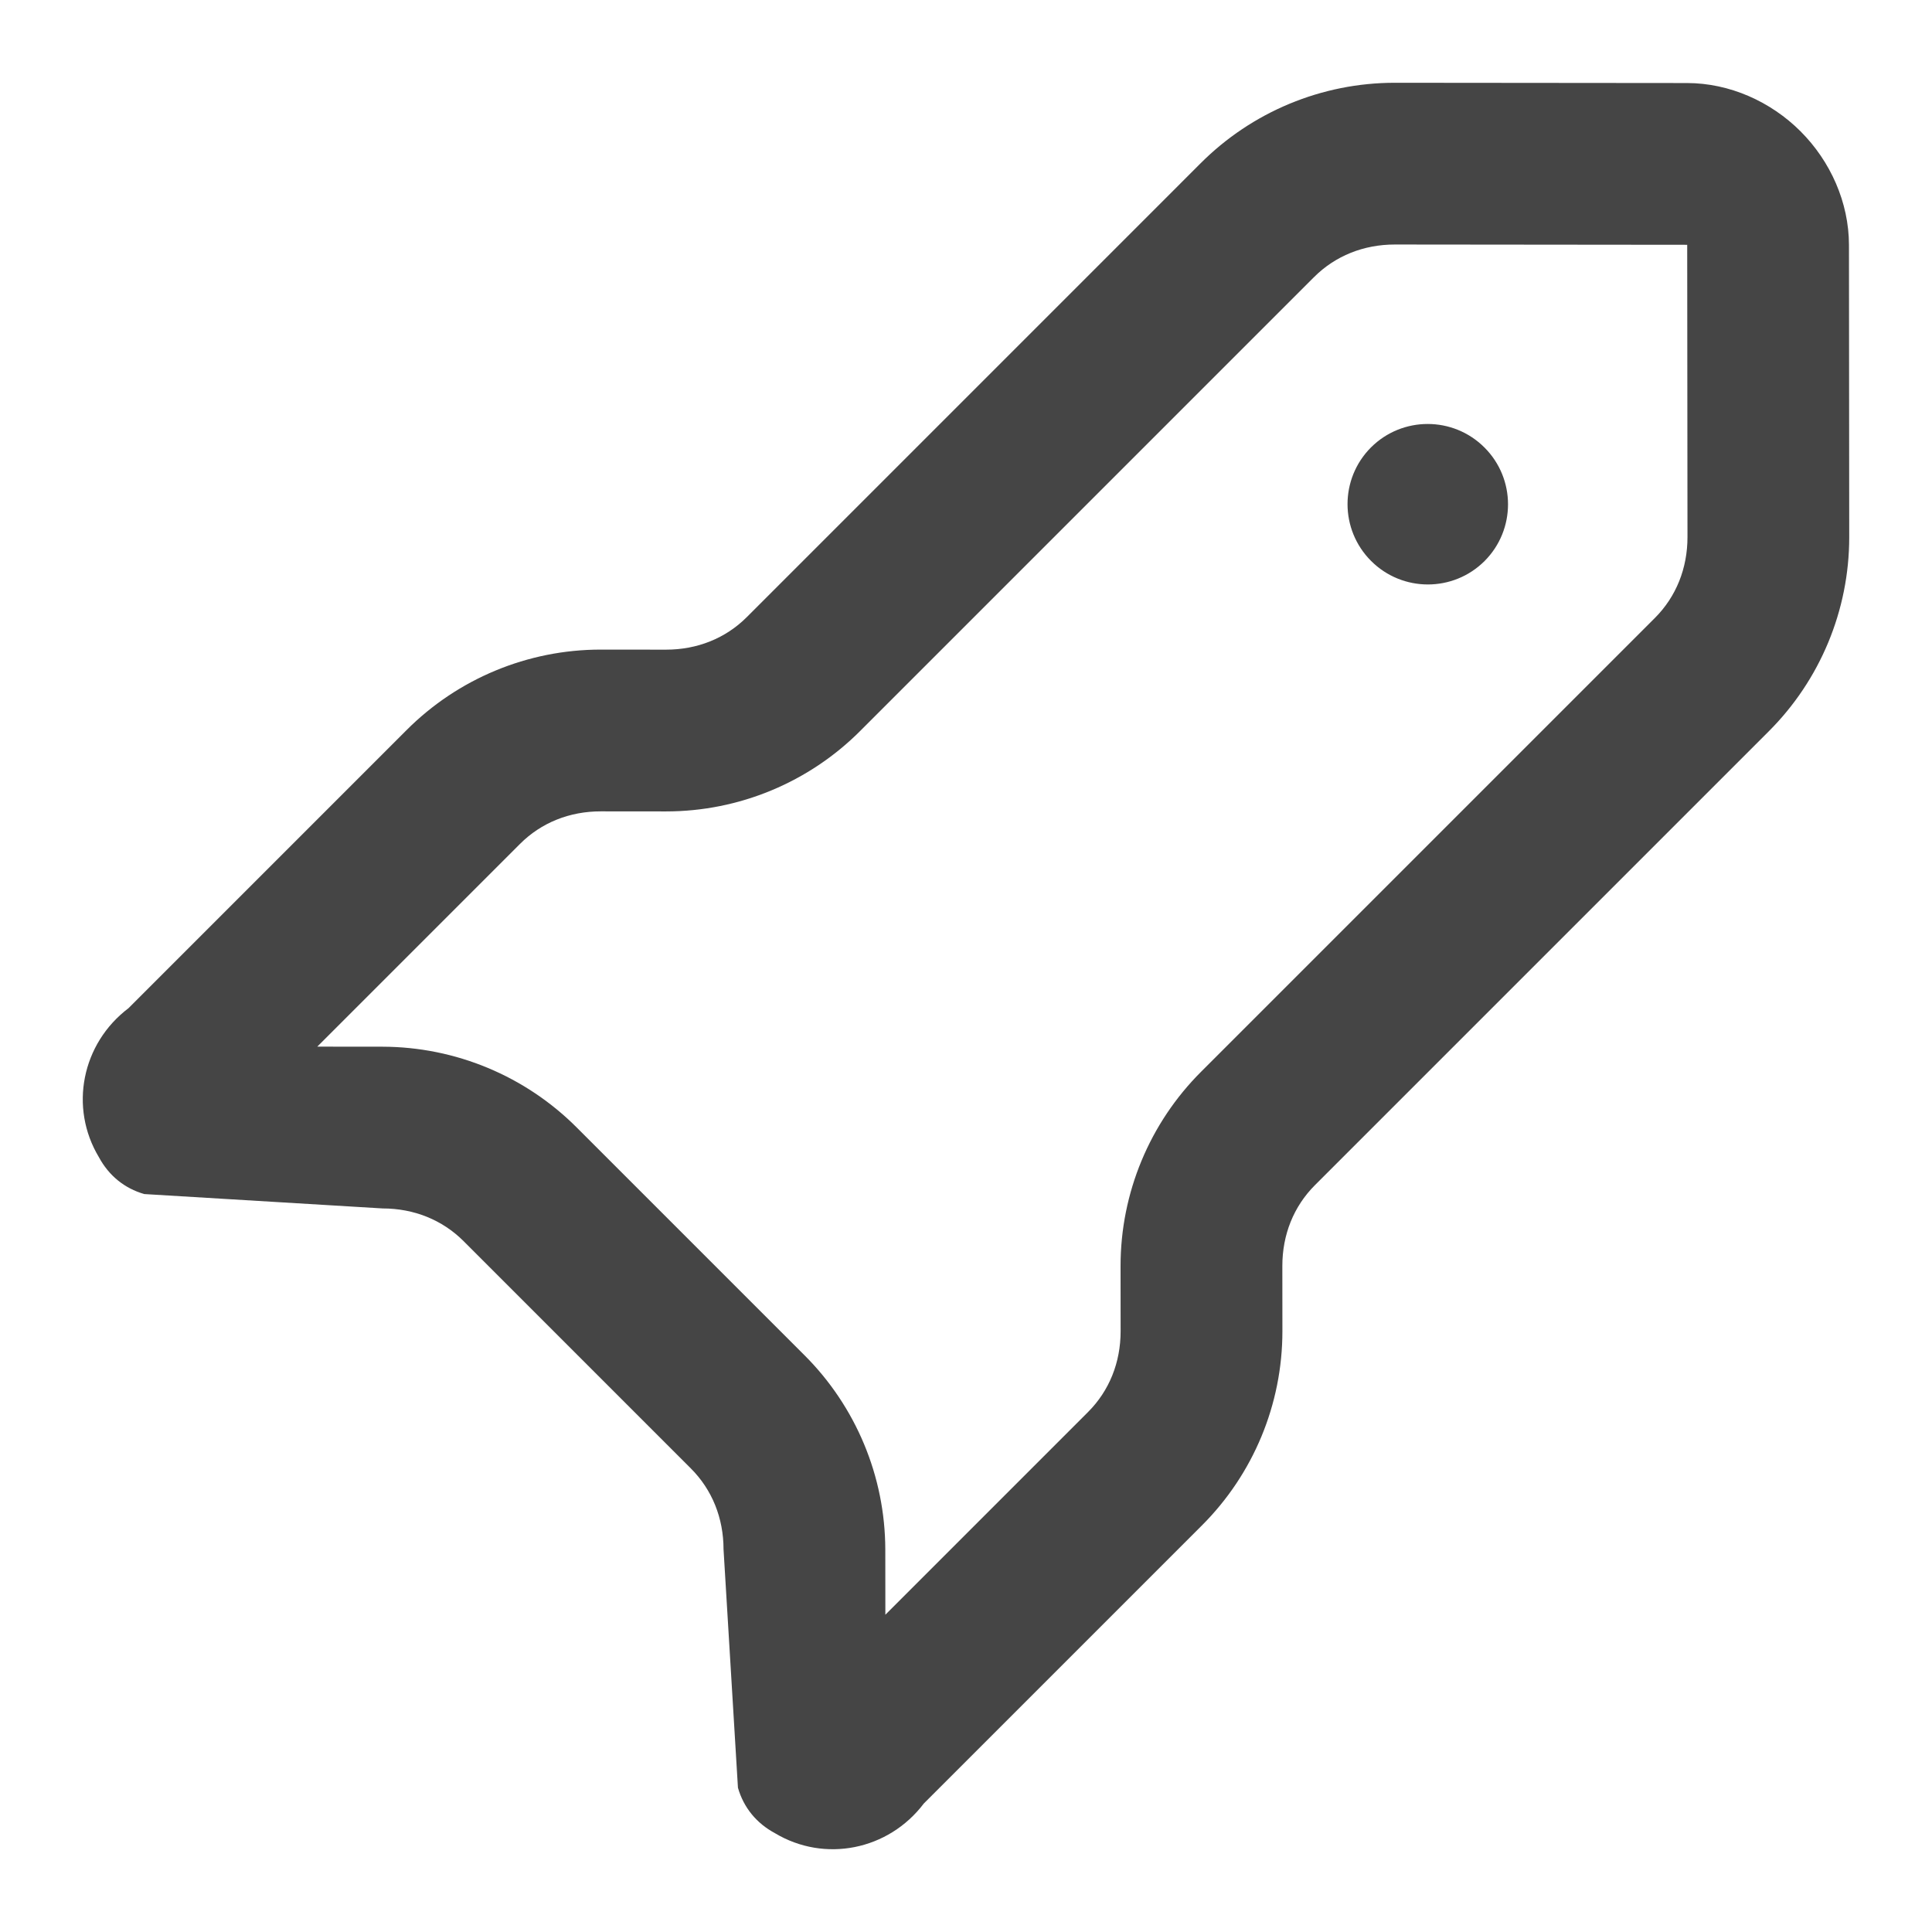
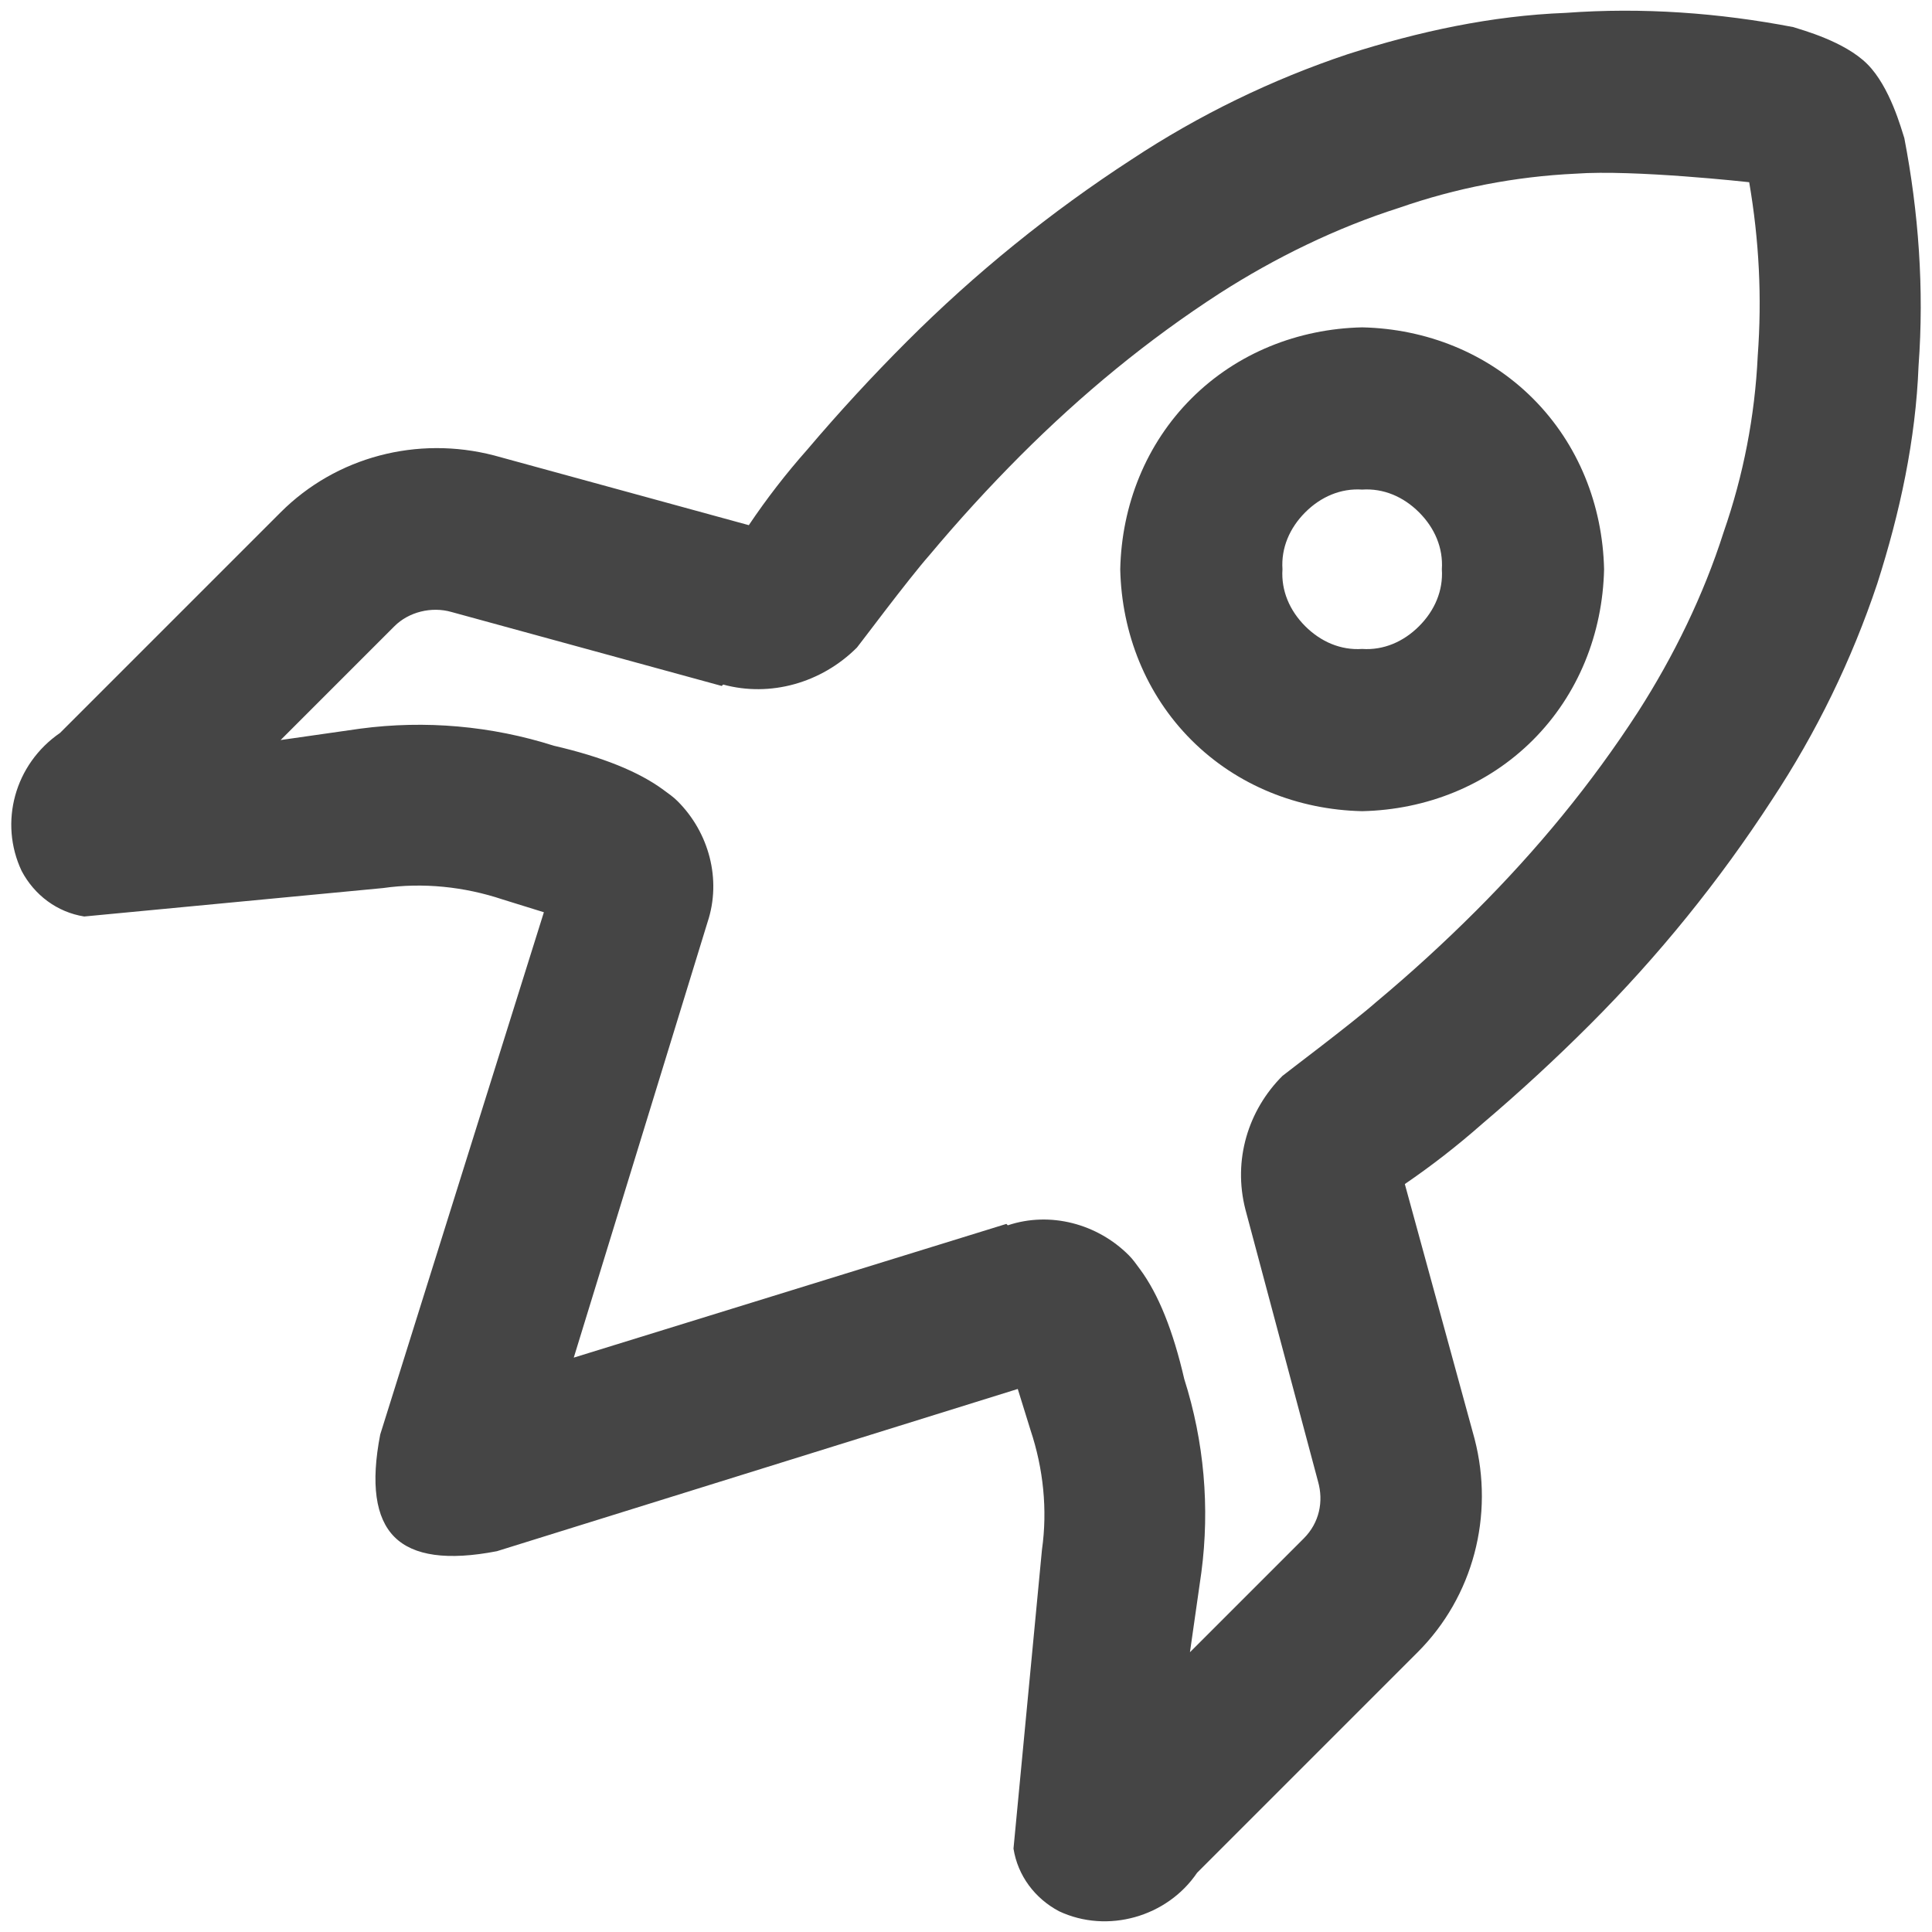
- <svg xmlns="http://www.w3.org/2000/svg" width="96" height="96">
-   <path d="M6.386 50.095l13.806-13.807a13.634 13.634 0 0 1 9.656-4.01l3.243.003c1.55.002 2.96-.56 4.017-1.617l22.54-22.541a13.634 13.634 0 0 1 9.656-4.01l14.525.013c2.115.002 4.16.92 5.642 2.403 1.482 1.482 2.4 3.527 2.403 5.642l.013 14.525a13.634 13.634 0 0 1-4.01 9.655l-22.54 22.54c-1.057 1.057-1.62 2.467-1.618 4.018l.003 3.243a13.634 13.634 0 0 1-4.01 9.656L45.905 89.614c-1.76 2.325-4.932 2.957-7.401 1.474-.917-.494-1.553-1.27-1.836-2.258l-.716-11.845c-.001-1.552-.566-2.962-1.625-4.02L23.036 61.672c-1.059-1.059-2.47-1.624-4.02-1.625L7.17 59.332c-.987-.283-1.764-.919-2.258-1.836-1.483-2.469-.851-5.641 1.474-7.401zm9.379 1.912l10.073-10.073c1.056-1.057 2.466-1.62 4.017-1.618l3.243.003a13.634 13.634 0 0 0 9.656-4.01l22.54-22.54c1.057-1.057 2.467-1.62 4.018-1.619l14.524.014.014 14.524c0 1.551-.562 2.96-1.618 4.017L59.69 53.246a13.634 13.634 0 0 0-4.01 9.656l.003 3.243c.001 1.551-.561 2.96-1.618 4.017L43.993 80.235l-.003-3.243a13.685 13.685 0 0 0-4.028-9.663L28.671 56.038a13.685 13.685 0 0 0-9.663-4.028l-3.243-.003zm52.358-29.775a3.99 3.99 0 0 1 5.64.005 3.99 3.99 0 0 1 .005 5.64 3.99 3.99 0 0 1-5.64-.005 3.99 3.99 0 0 1-.005-5.64z" fill-rule="evenodd" fill="#454545" />
+ <svg xmlns="http://www.w3.org/2000/svg" style="isolation:isolate" width="96" height="96">
+   <path d="M37.208 26.096a35.492 35.492 0 0 1 2.899-3.748 89.08 89.08 0 0 1 4.95-5.374 68.76 68.76 0 0 1 11.172-9.051A45.858 45.858 0 0 1 66.977 2.69C70.512 1.56 74.118.781 77.795.64c3.819-.283 7.637 0 11.314.707.424.141 2.543.704 3.677 1.838 1.135 1.135 1.697 3.253 1.839 3.677.707 3.677.99 7.496.707 11.314-.142 3.677-.92 7.283-2.05 10.819a45.858 45.858 0 0 1-5.234 10.748 68.76 68.76 0 0 1-9.05 11.172 89.08 89.08 0 0 1-5.374 4.95 39.34 39.34 0 0 1-3.819 2.97l3.465 12.657c.99 3.818-.07 7.849-2.828 10.606l-10.96 10.96c-1.486 2.193-4.455 3.041-6.86 1.91-1.202-.637-2.05-1.768-2.262-3.111l1.414-14.85c.283-1.98.07-4.03-.566-5.94l-.636-2.05-25.88 8.061q-3.673.711-5.091-.707-1.419-1.419-.708-5.091l8.132-25.951-2.05-.636c-1.91-.637-3.96-.849-5.94-.566L4.185 45.54c-1.343-.212-2.474-1.06-3.11-2.263-1.132-2.404-.354-5.303 1.909-6.859l10.96-10.96c2.757-2.758 6.788-3.818 10.606-2.828l12.658 3.465zM86.917 9.055c.495 2.898.637 5.727.424 8.626a31.078 31.078 0 0 1-1.697 8.768c-.99 3.111-2.475 6.152-4.242 8.91-2.334 3.606-5.02 6.859-8.061 9.9a75.08 75.08 0 0 1-4.95 4.525c-1.202 1.06-4.596 3.606-4.667 3.677-1.697 1.697-2.475 4.172-1.838 6.646l3.606 13.506c.283.99.07 2.05-.707 2.829l-5.657 5.656.566-3.96a22.126 22.126 0 0 0-.849-9.616q-.831-3.602-2.192-5.445c-.21-.284-.354-.495-.566-.707-1.555-1.555-3.889-2.192-6.01-1.485l-.07-.07L28.51 67.46l6.647-21.637c.707-2.121.07-4.455-1.485-6.01-.212-.213-.423-.356-.707-.566q-1.843-1.36-5.445-2.192a22.126 22.126 0 0 0-9.616-.849l-3.96.566 5.657-5.657c.707-.707 1.838-.99 2.828-.707l13.435 3.677.07-.07c2.334.636 4.88-.072 6.648-1.84.07-.07 2.545-3.393 3.606-4.595a76.786 76.786 0 0 1 4.525-4.95c3.04-3.04 6.294-5.728 9.9-8.061 2.757-1.768 5.798-3.253 8.91-4.243A31.078 31.078 0 0 1 78.29 8.63c2.9-.212 8.627.424 8.627.424zM59.2 19.801c2.262-2.262 5.303-3.464 8.485-3.535 3.182.07 6.222 1.273 8.485 3.535 2.263 2.263 3.465 5.304 3.536 8.486-.071 3.182-1.273 6.222-3.536 8.485-2.263 2.263-5.303 3.465-8.485 3.535-3.182-.07-6.223-1.272-8.485-3.535-2.263-2.263-3.465-5.303-3.536-8.485.07-3.182 1.273-6.223 3.536-8.486zm5.656 5.657c.778-.778 1.768-1.202 2.829-1.131 1.06-.07 2.05.353 2.828 1.131s1.202 1.768 1.132 2.829c.07 1.06-.354 2.05-1.132 2.828-.778.778-1.768 1.202-2.828 1.131-1.06.071-2.05-.353-2.829-1.13-.777-.779-1.202-1.769-1.131-2.83-.07-1.06.354-2.05 1.131-2.828z" fill-rule="evenodd" fill="#454545" />
</svg>
